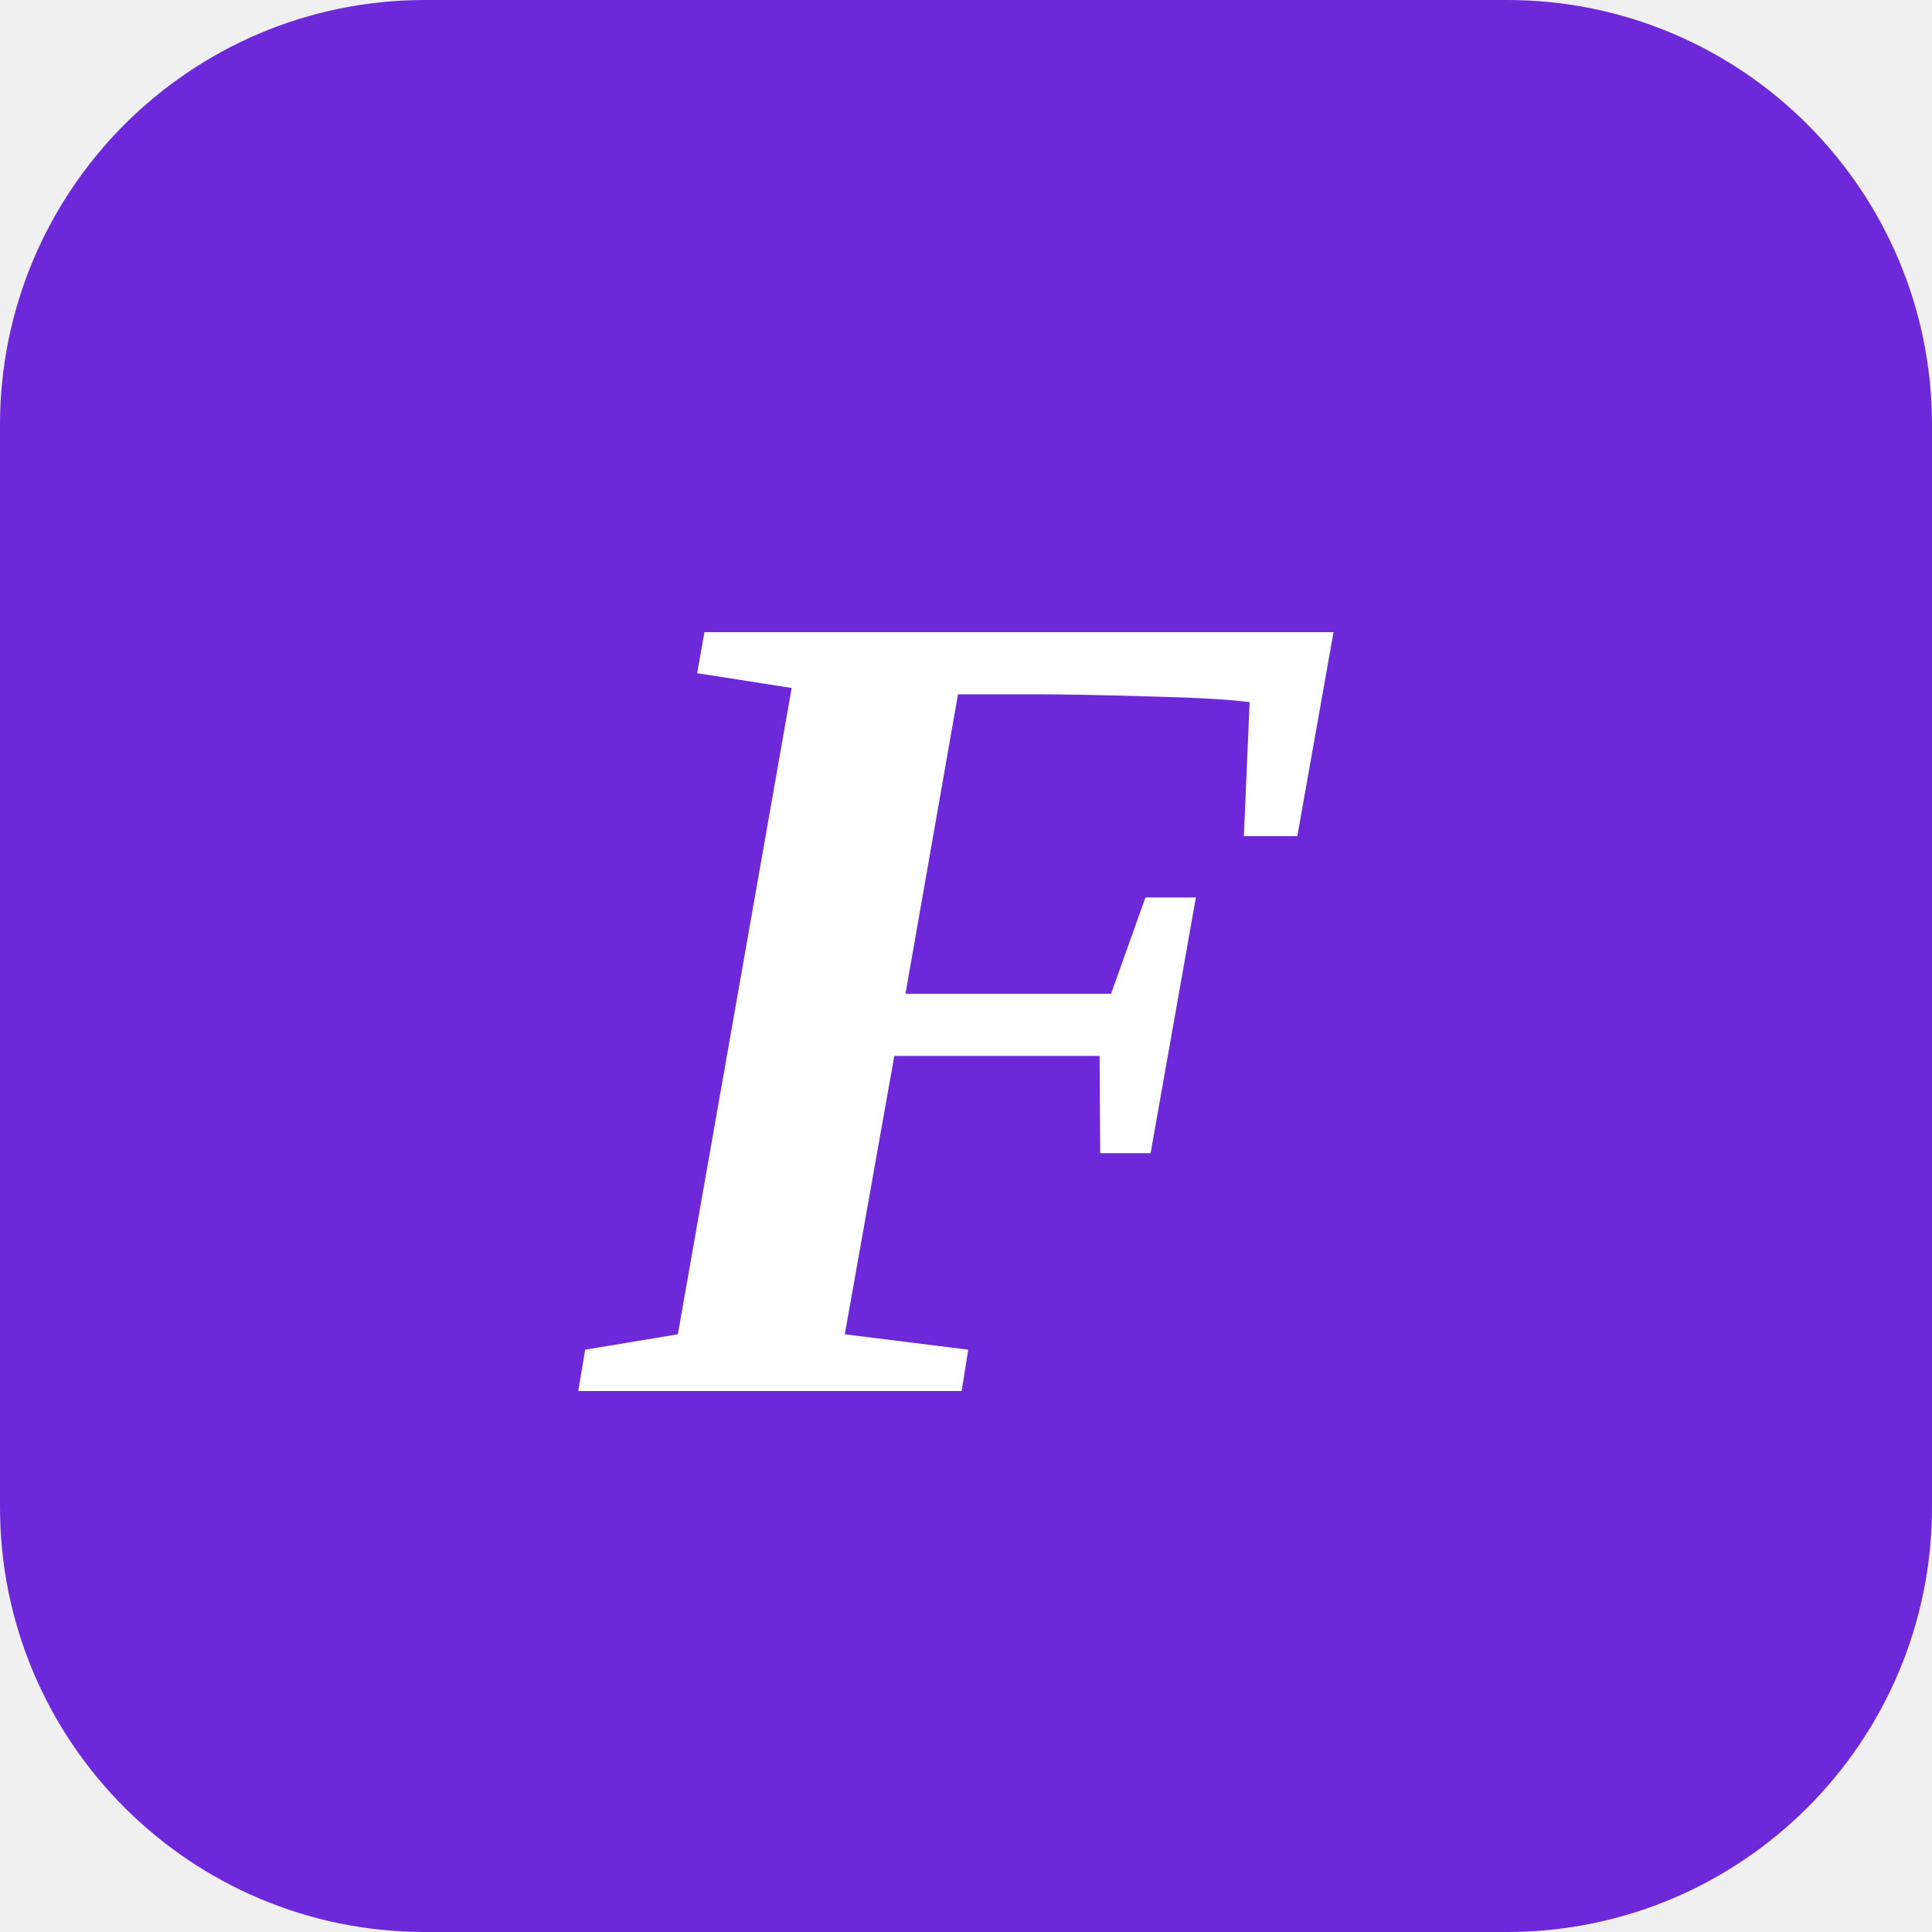
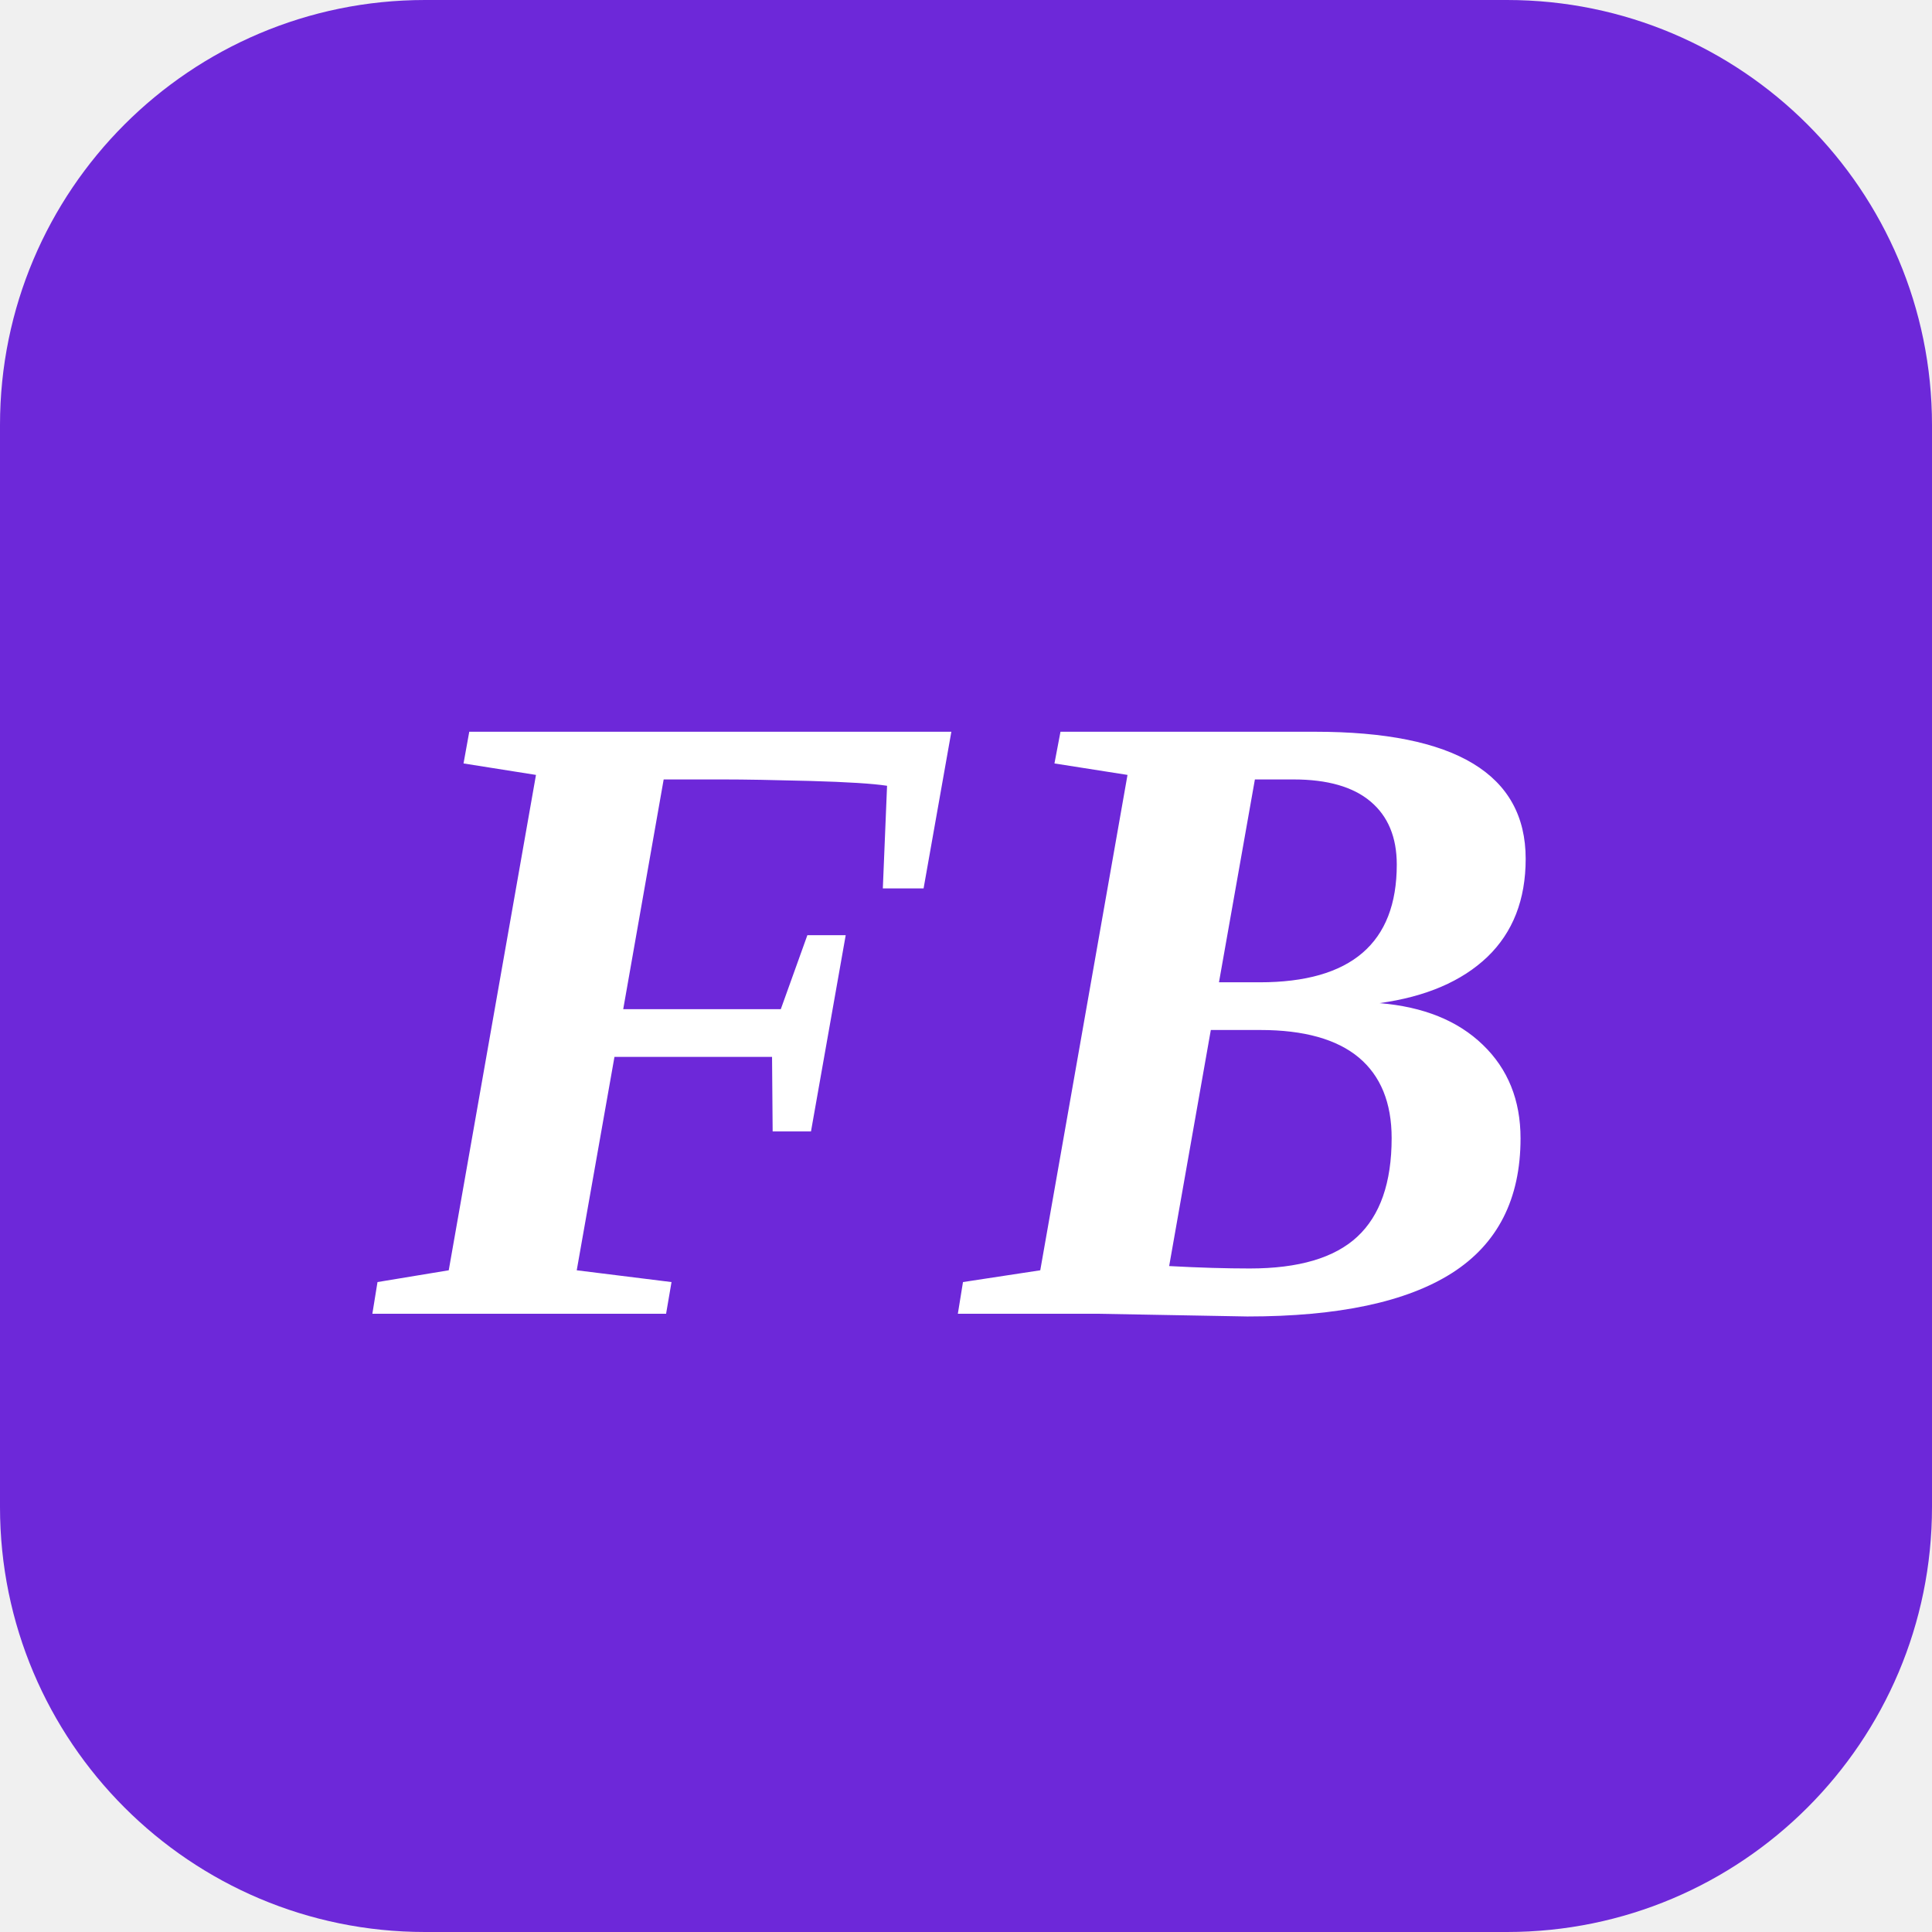
<svg xmlns="http://www.w3.org/2000/svg" viewBox="0 0 100 100">
  <rect width="100" height="100" rx="22" fill="#6d28d9" />
-   <text x="50" y="72" font-family="Georgia, 'Times New Roman', serif" font-style="italic" font-size="60" font-weight="600" text-anchor="middle" fill="#ffffff">F</text>
+   <text x="50" y="68" font-family="Georgia, 'Times New Roman', serif" font-style="italic" font-size="46" font-weight="600" text-anchor="middle" fill="#ffffff">FB</text>
</svg>
